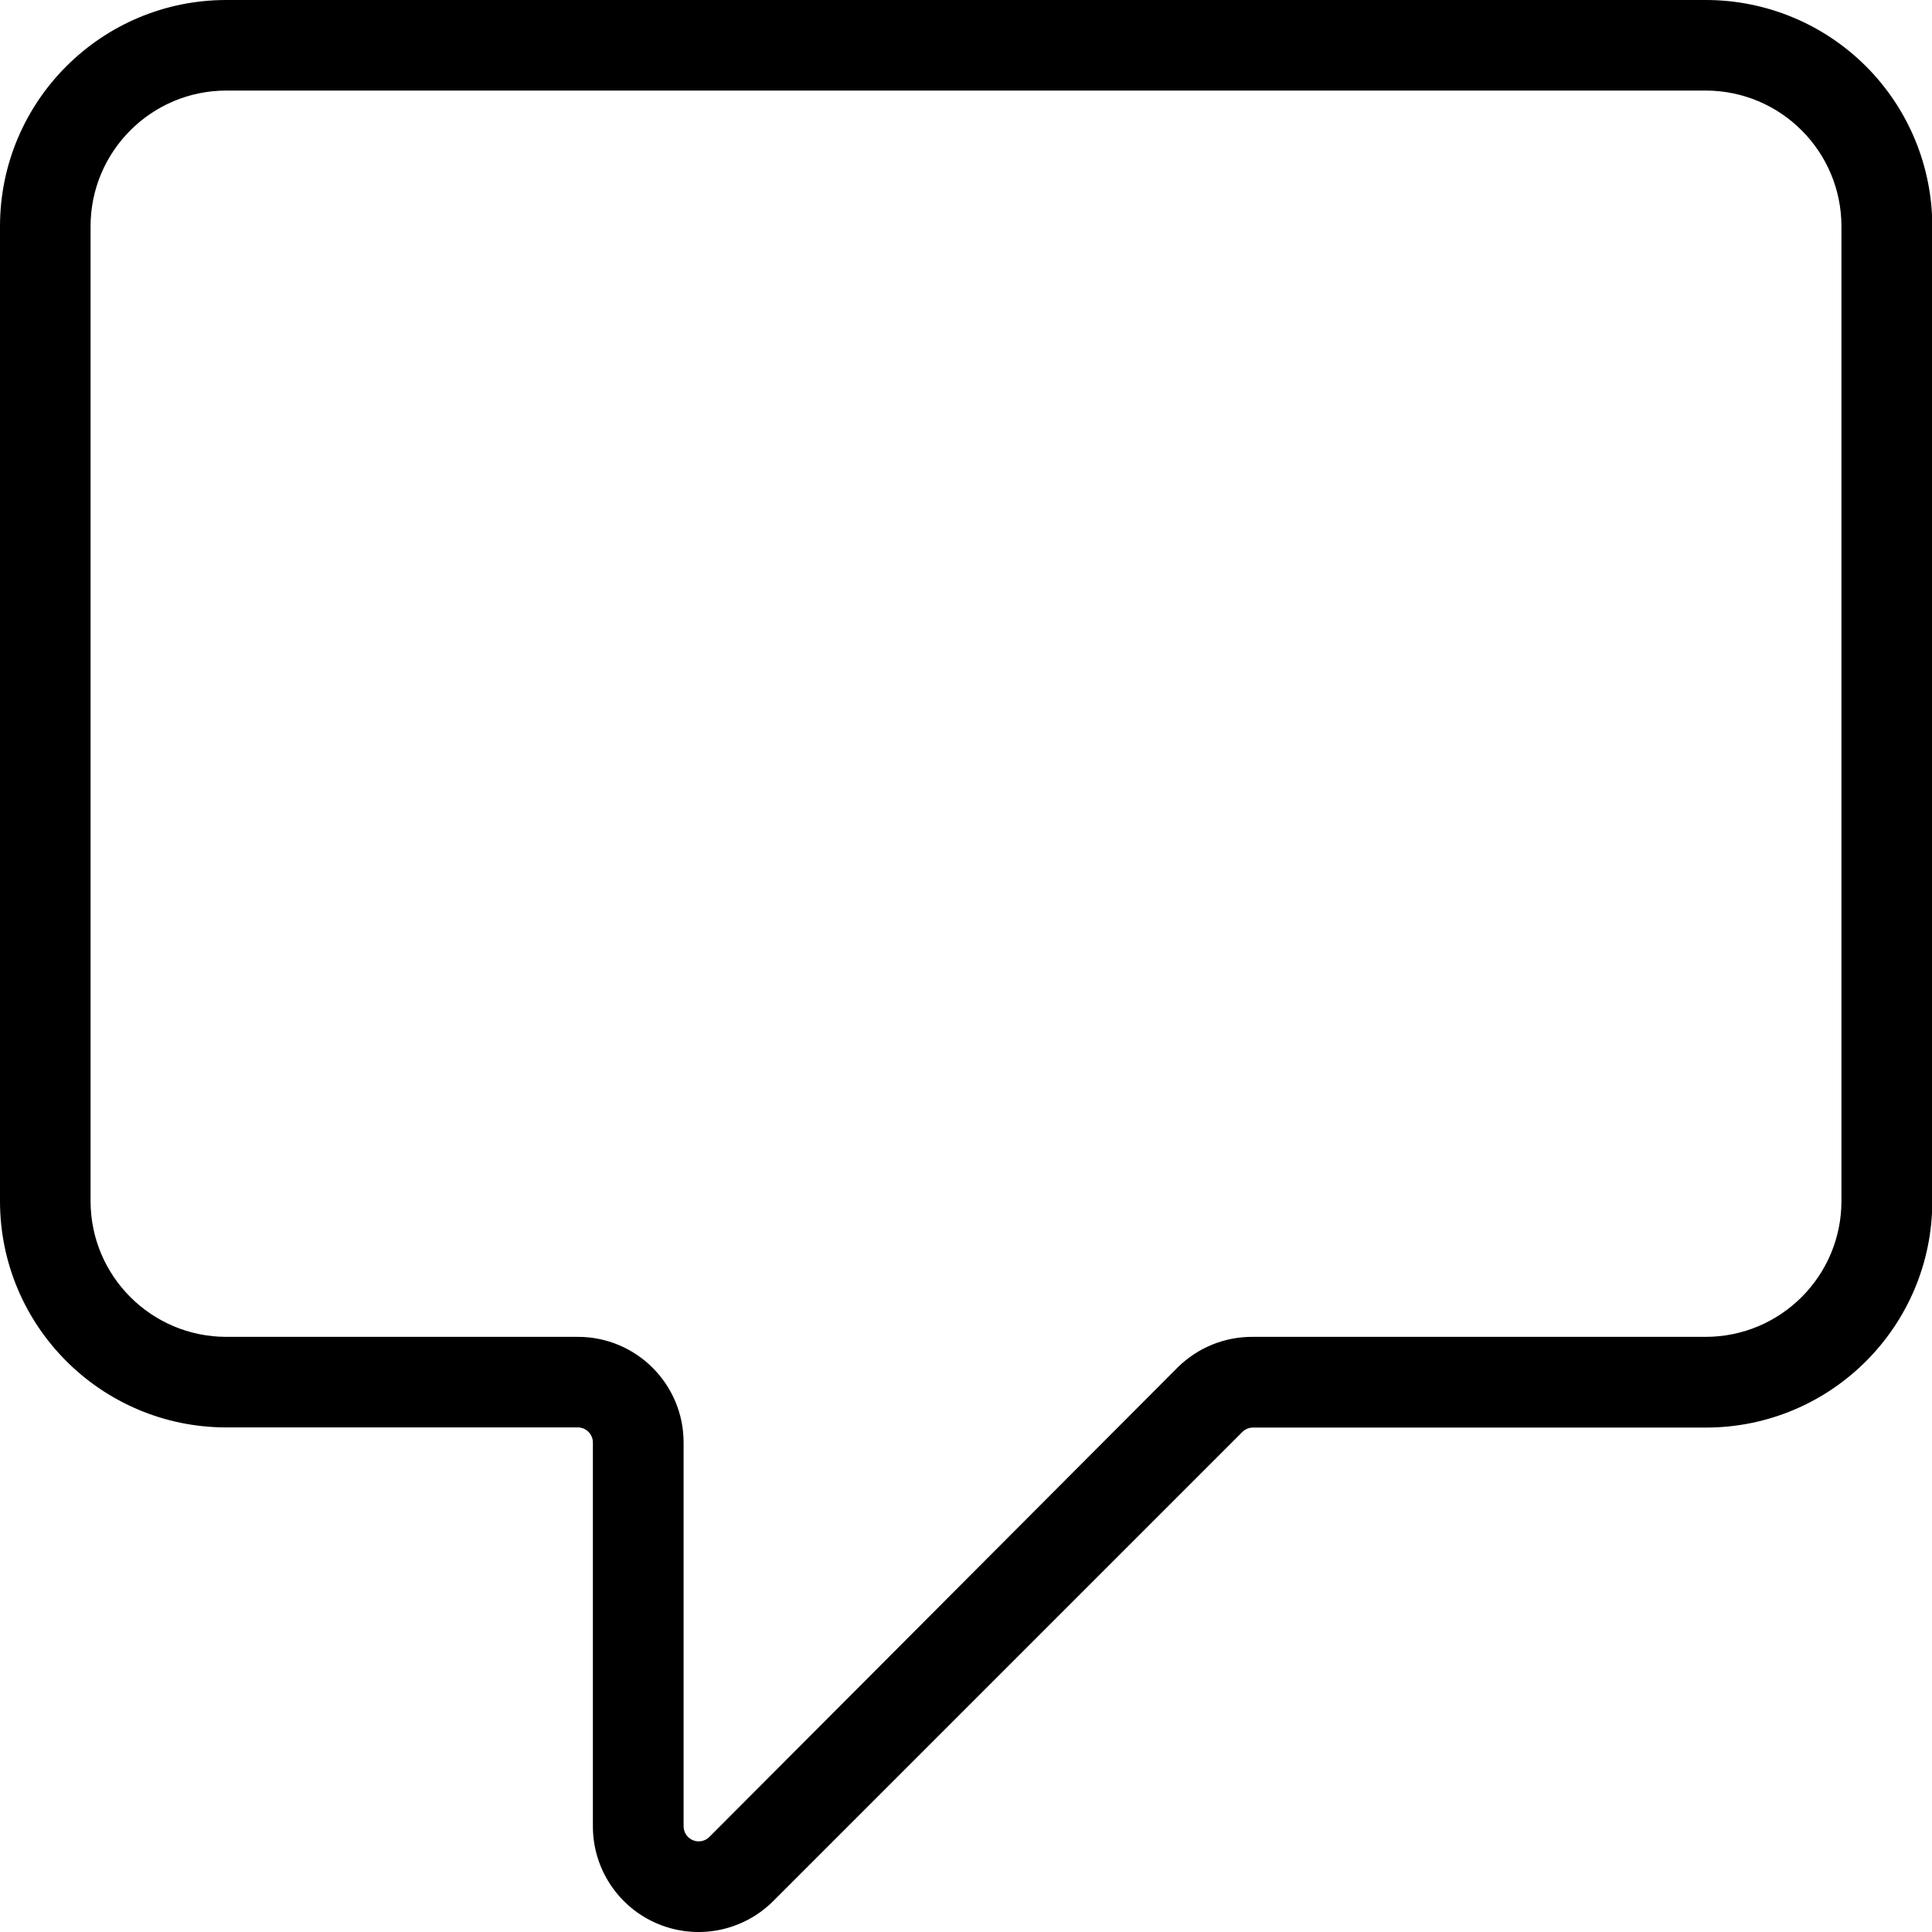
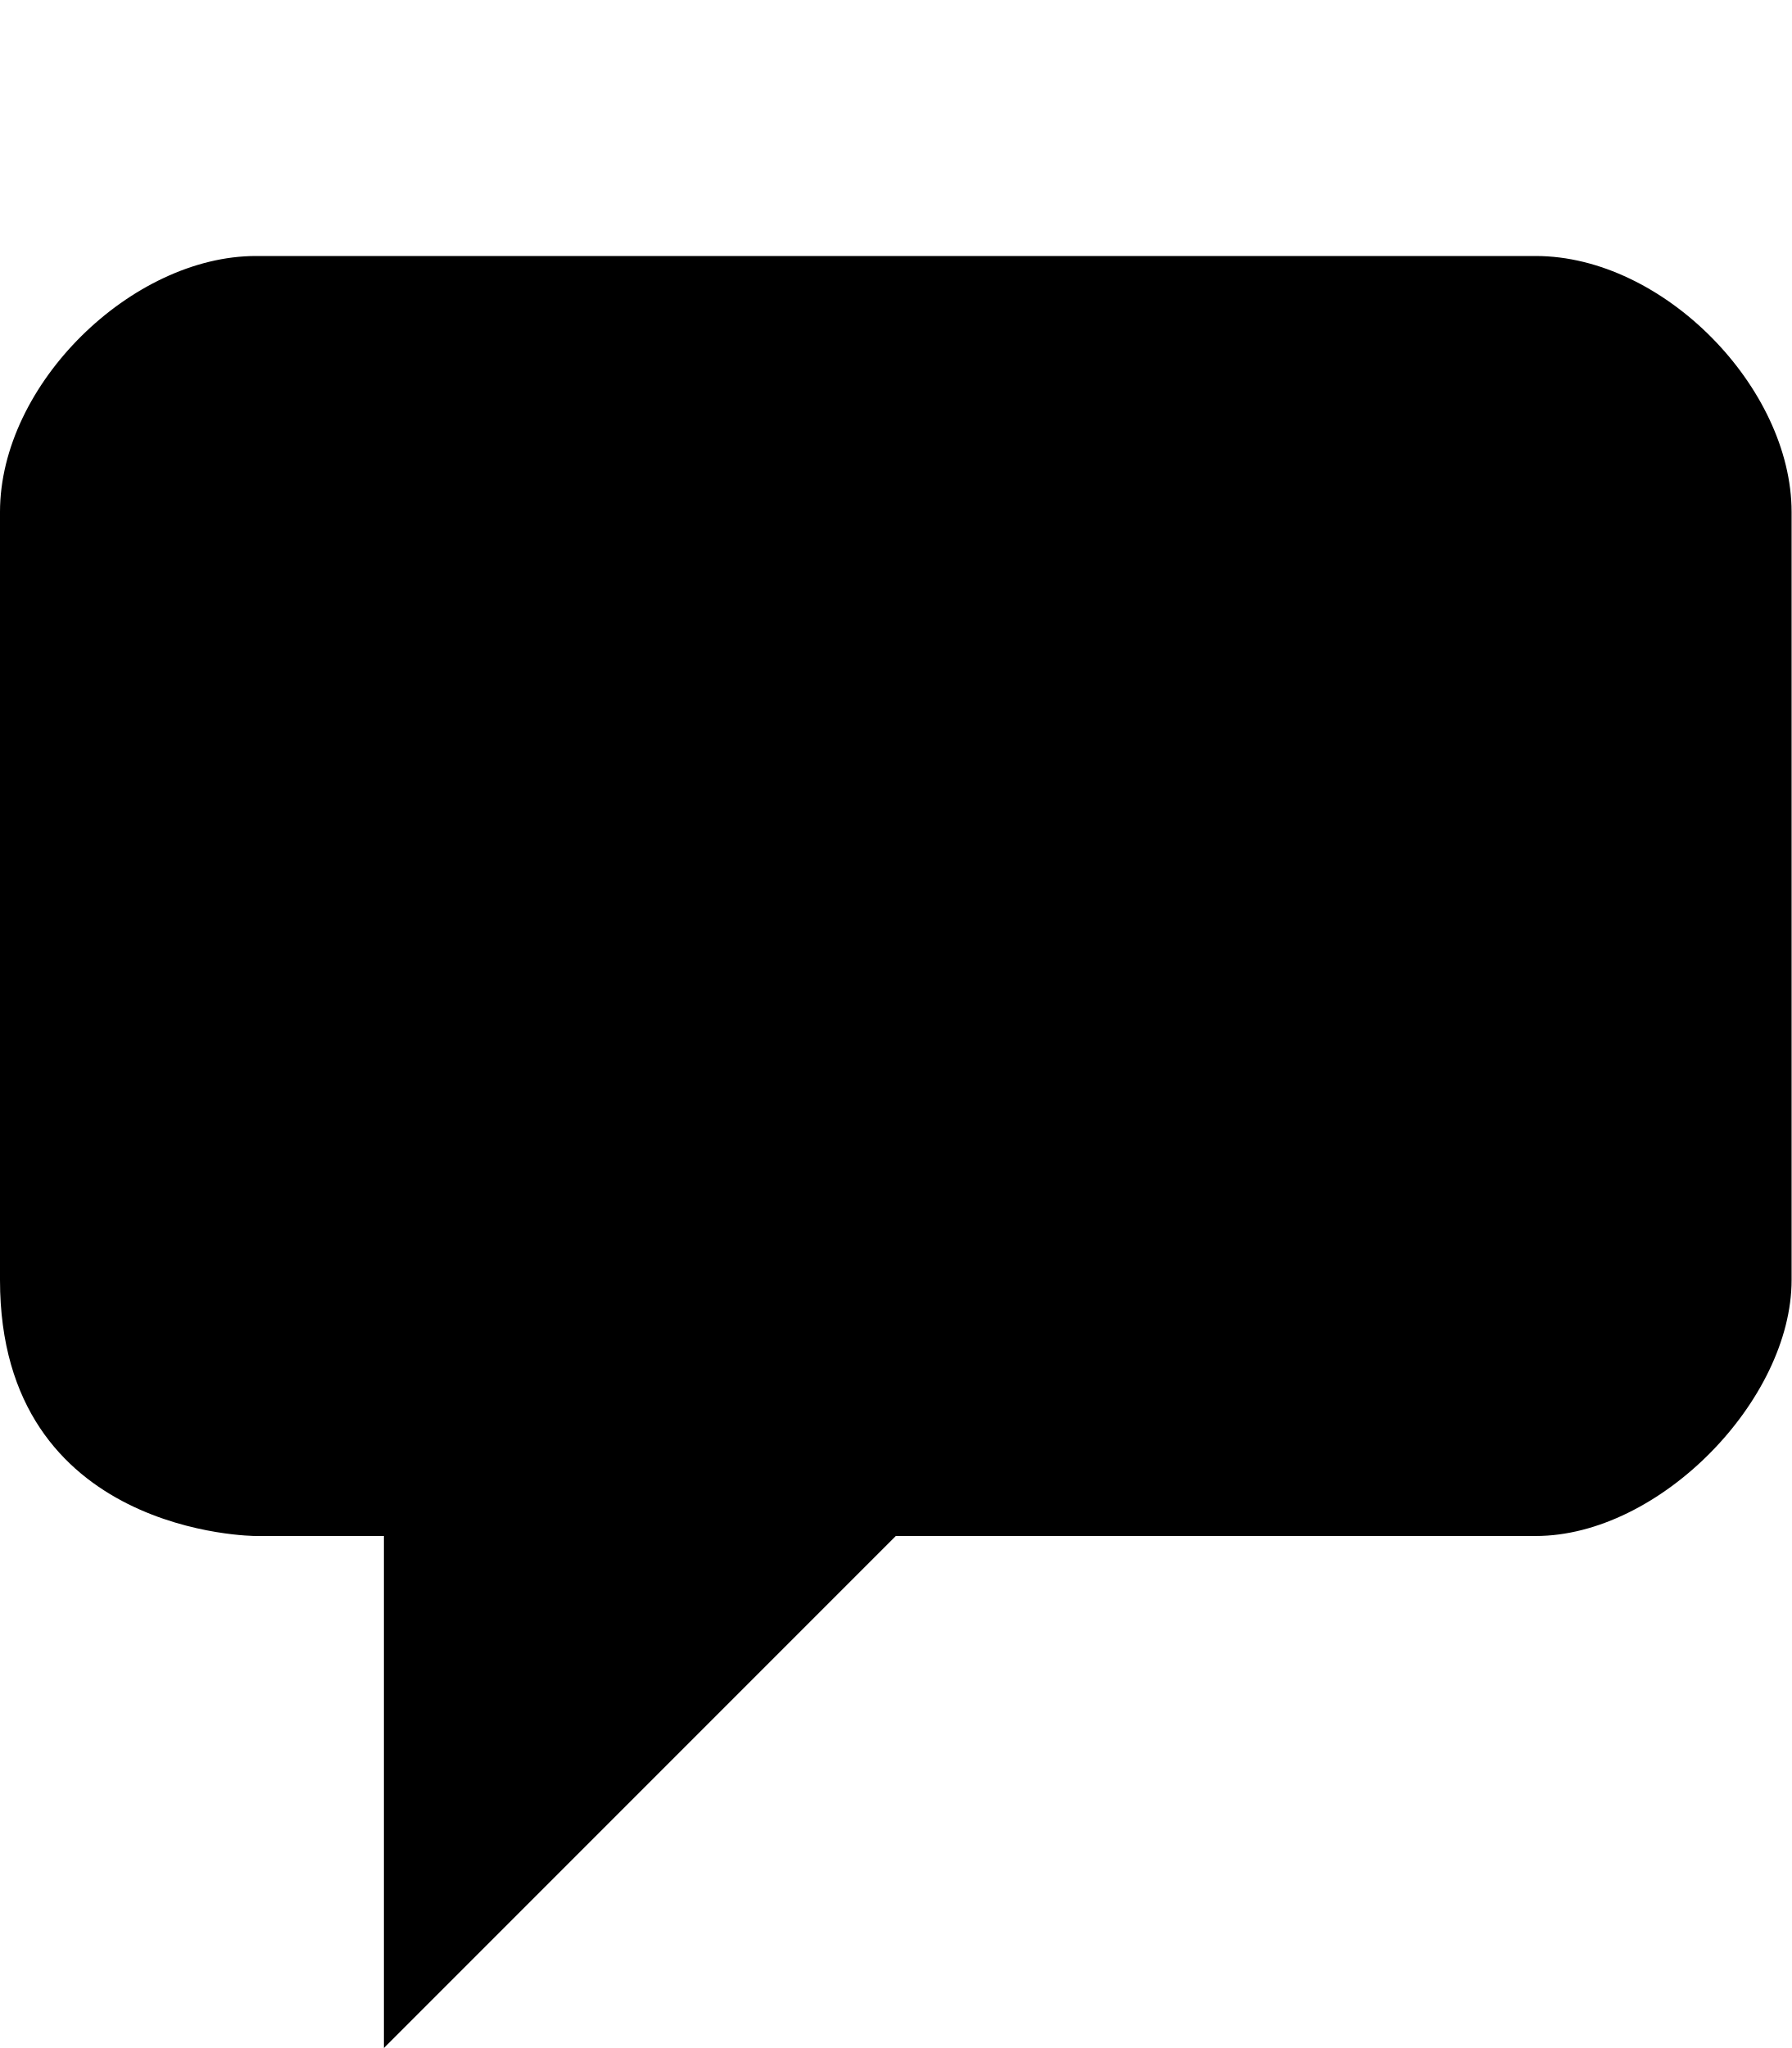
- <svg xmlns="http://www.w3.org/2000/svg" data-name="Livello 1" id="Livello_1" viewBox="0 0 128 128">
-   <path d="M113,0H15A15,15,0,0,0,0,15V79.57a15,15,0,0,0,15,15H38.28a1,1,0,0,1,1,1V121a7,7,0,0,0,11.95,4.95L82.31,94.87a1,1,0,0,1,.71-.29h30a15,15,0,0,0,15-15V15A15,15,0,0,0,113,0Zm9,79.57a9,9,0,0,1-9,9H83a7,7,0,0,0-4.95,2L47,121.7a1,1,0,0,1-1.71-.71V95.57a7,7,0,0,0-7-7H15a9,9,0,0,1-9-9V15a9,9,0,0,1,9-9h98a9,9,0,0,1,9,9Z" />
+ <svg xmlns="http://www.w3.org/2000/svg" height="1024" width="896">
+   <path d="M768 128H128C66 128 0 192 0 256v384c0 128 128 128 128 128h64v256l256-256c0 0 258 0 320 0s128-68 128-128V256C896 194 832 128 768 128z" />
</svg>
